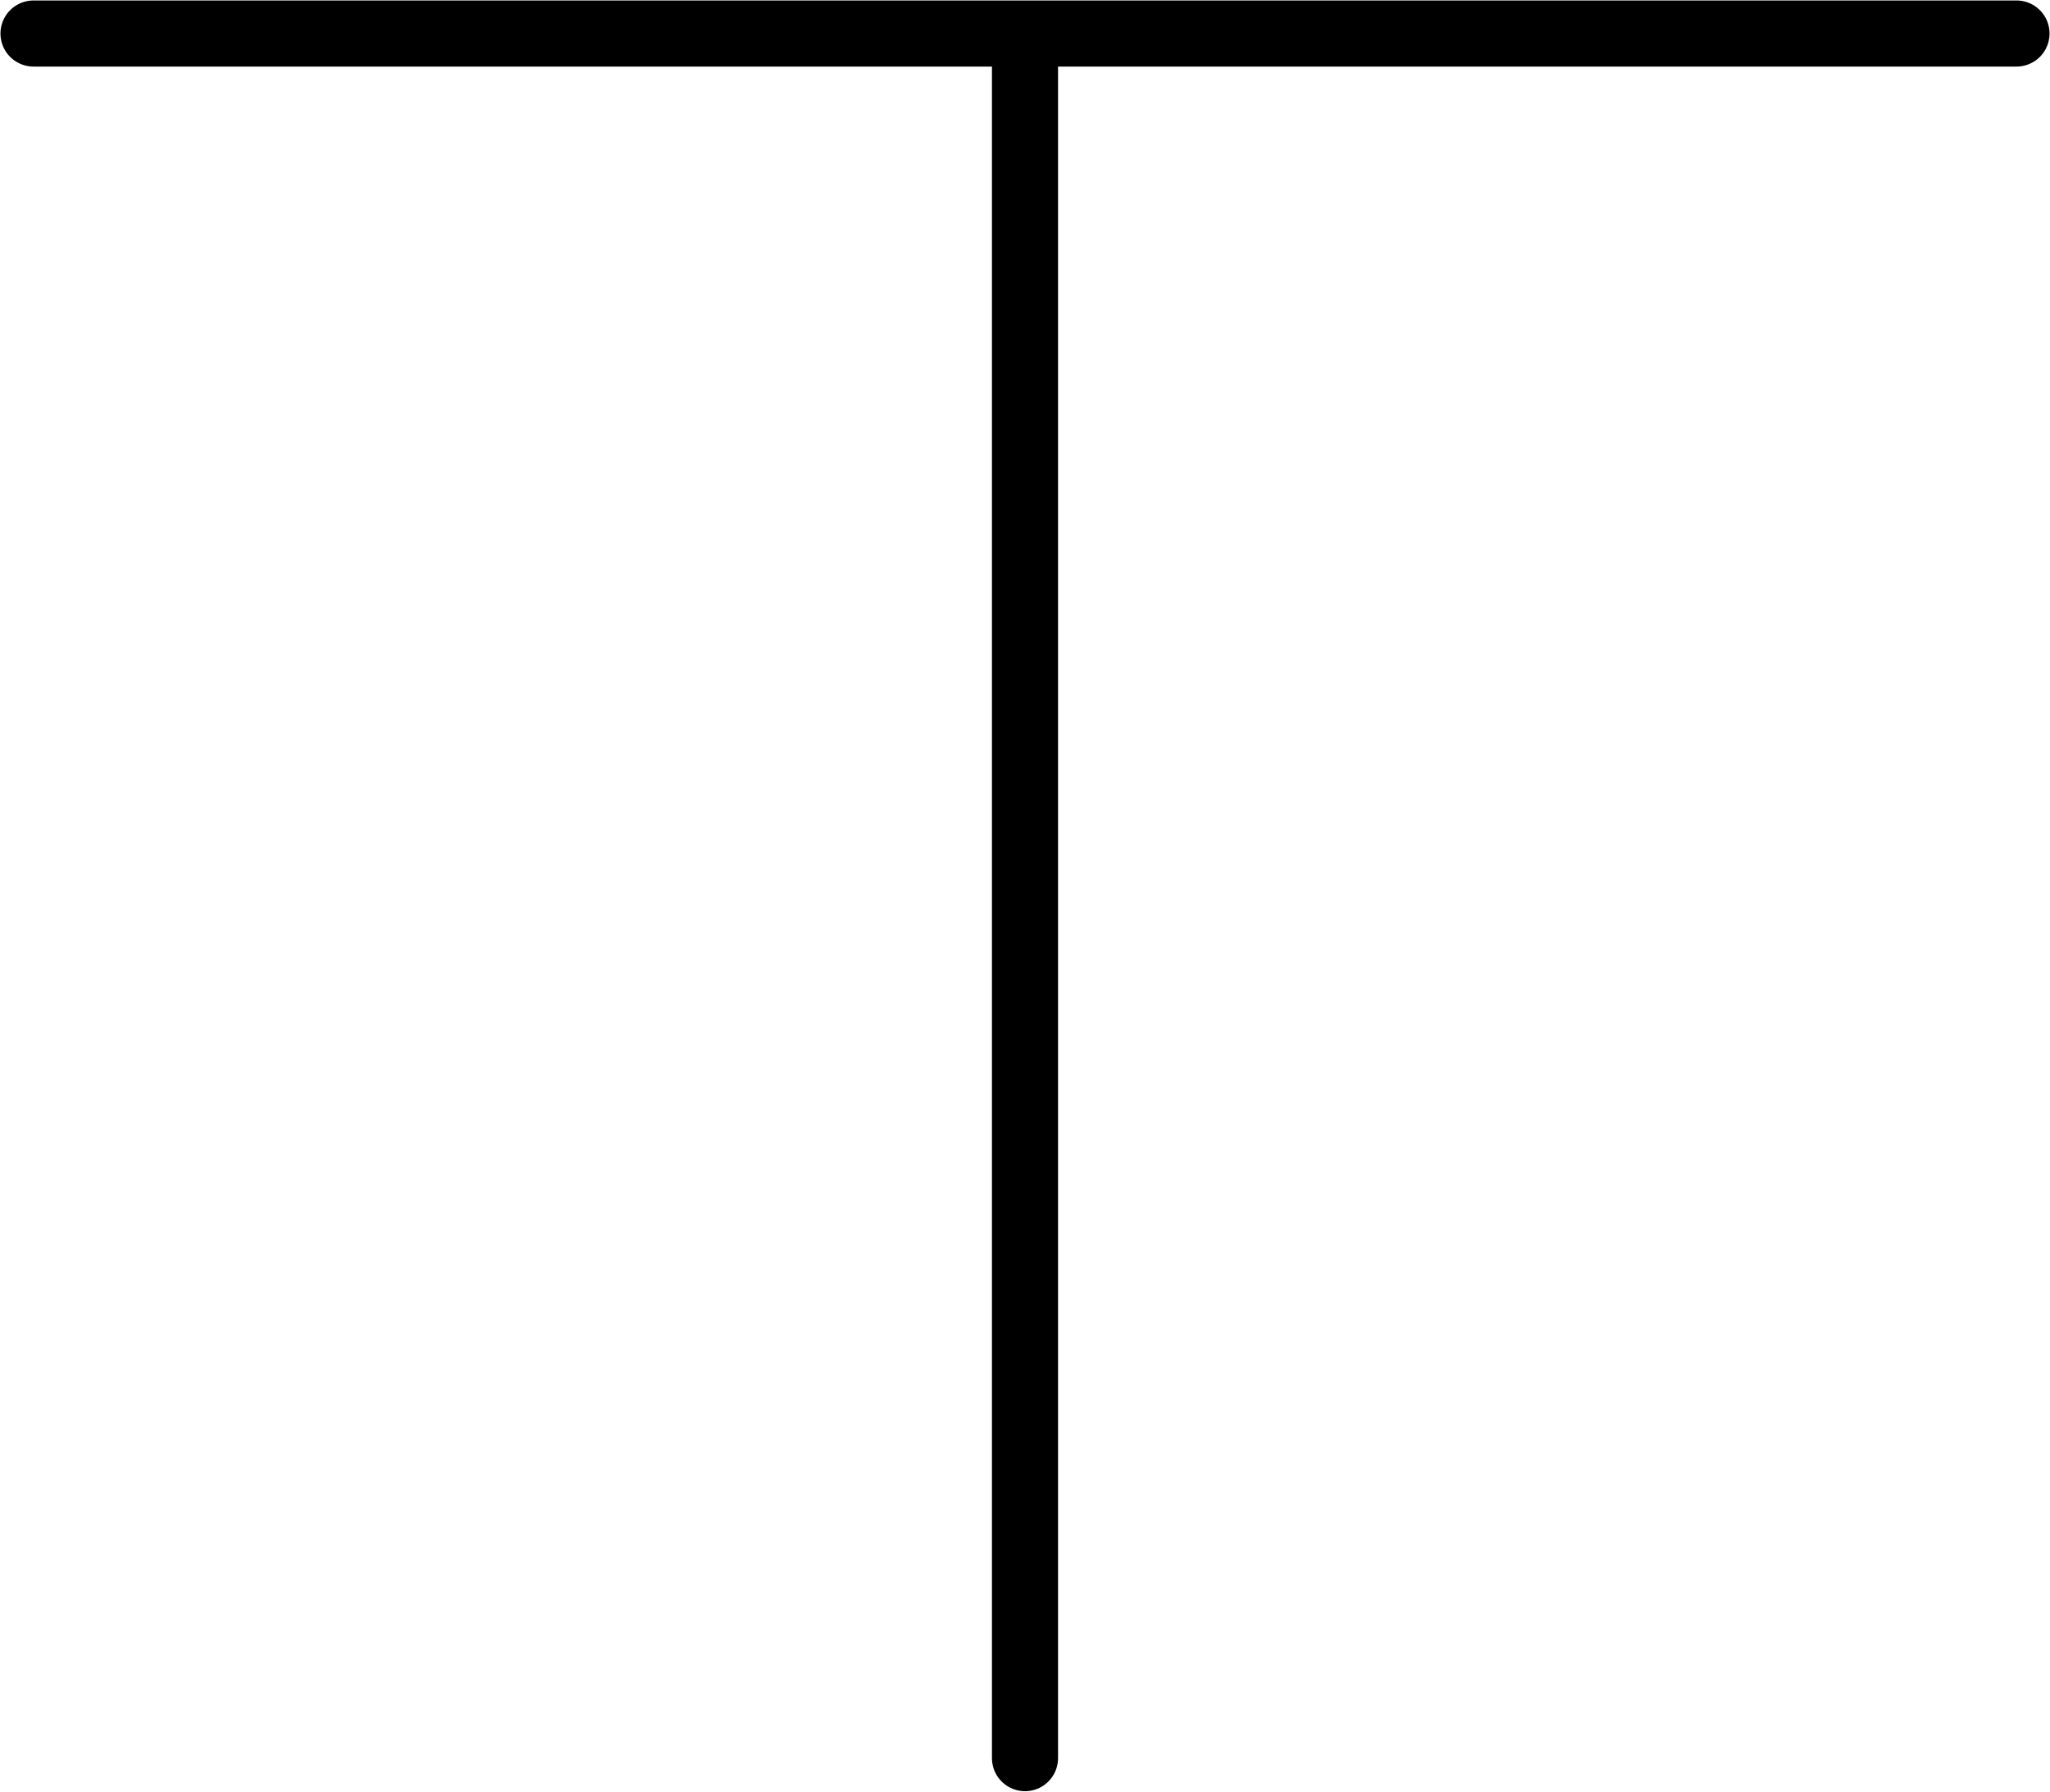
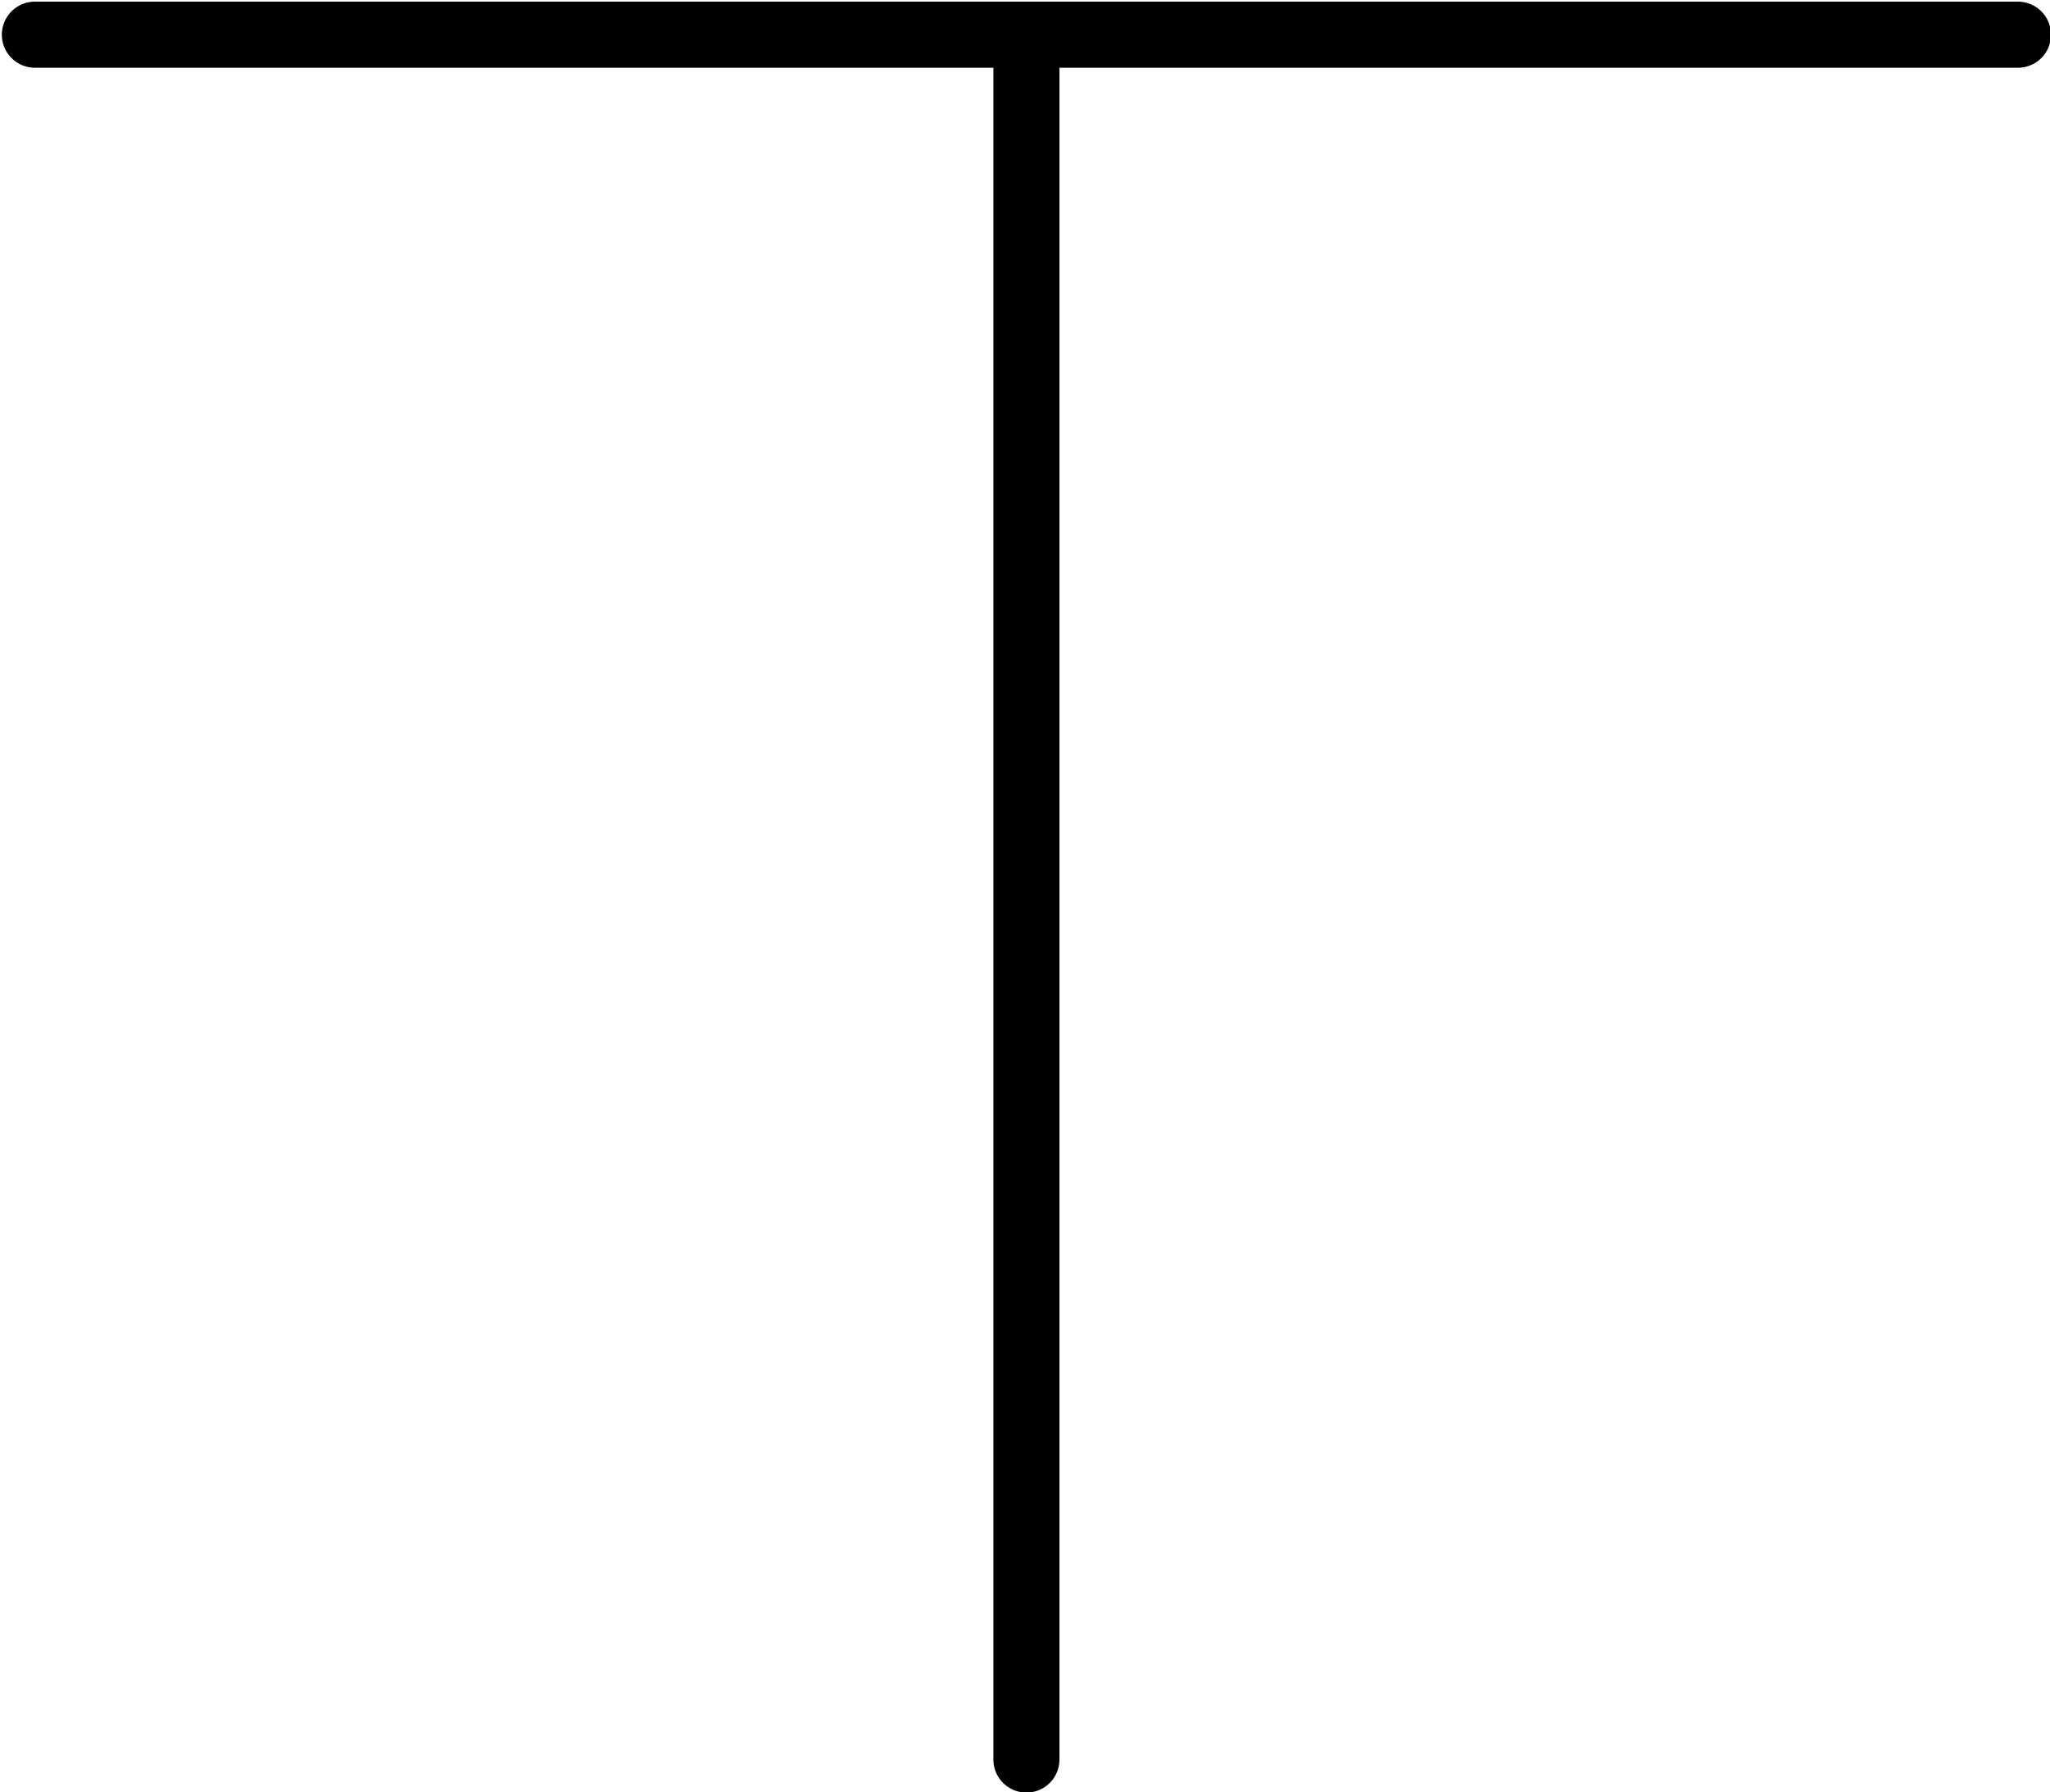
<svg xmlns="http://www.w3.org/2000/svg" version="1.1" id="svg4455" x="0px" y="0px" width="674.005" height="588.966" viewBox="0 0 674.005 588.966" enable-background="new 0 0 1000 1000" xml:space="preserve">
  <defs id="defs3415" />
  <g id="layer1" transform="translate(-99.53337,-225.5954)">
    <path id="anchor" d="m 436.842,330.933 -2.2,297.534" style="fill:none;stroke:#000000" />
-     <path id="letter" d="m 436.536,803.543 0,-566.929 m -325.984,0 651.968,0" style="fill:none;stroke:#000000;stroke-width:21.728;stroke-linecap:round;stroke-linejoin:round" />
+     <path id="letter" d="        m 437,804        l 0,-567       m -326,0       l 652,0        " style="fill:none;stroke:#000000;stroke-width:21.728;stroke-linecap:round;stroke-linejoin:round" />
  </g>
</svg>
